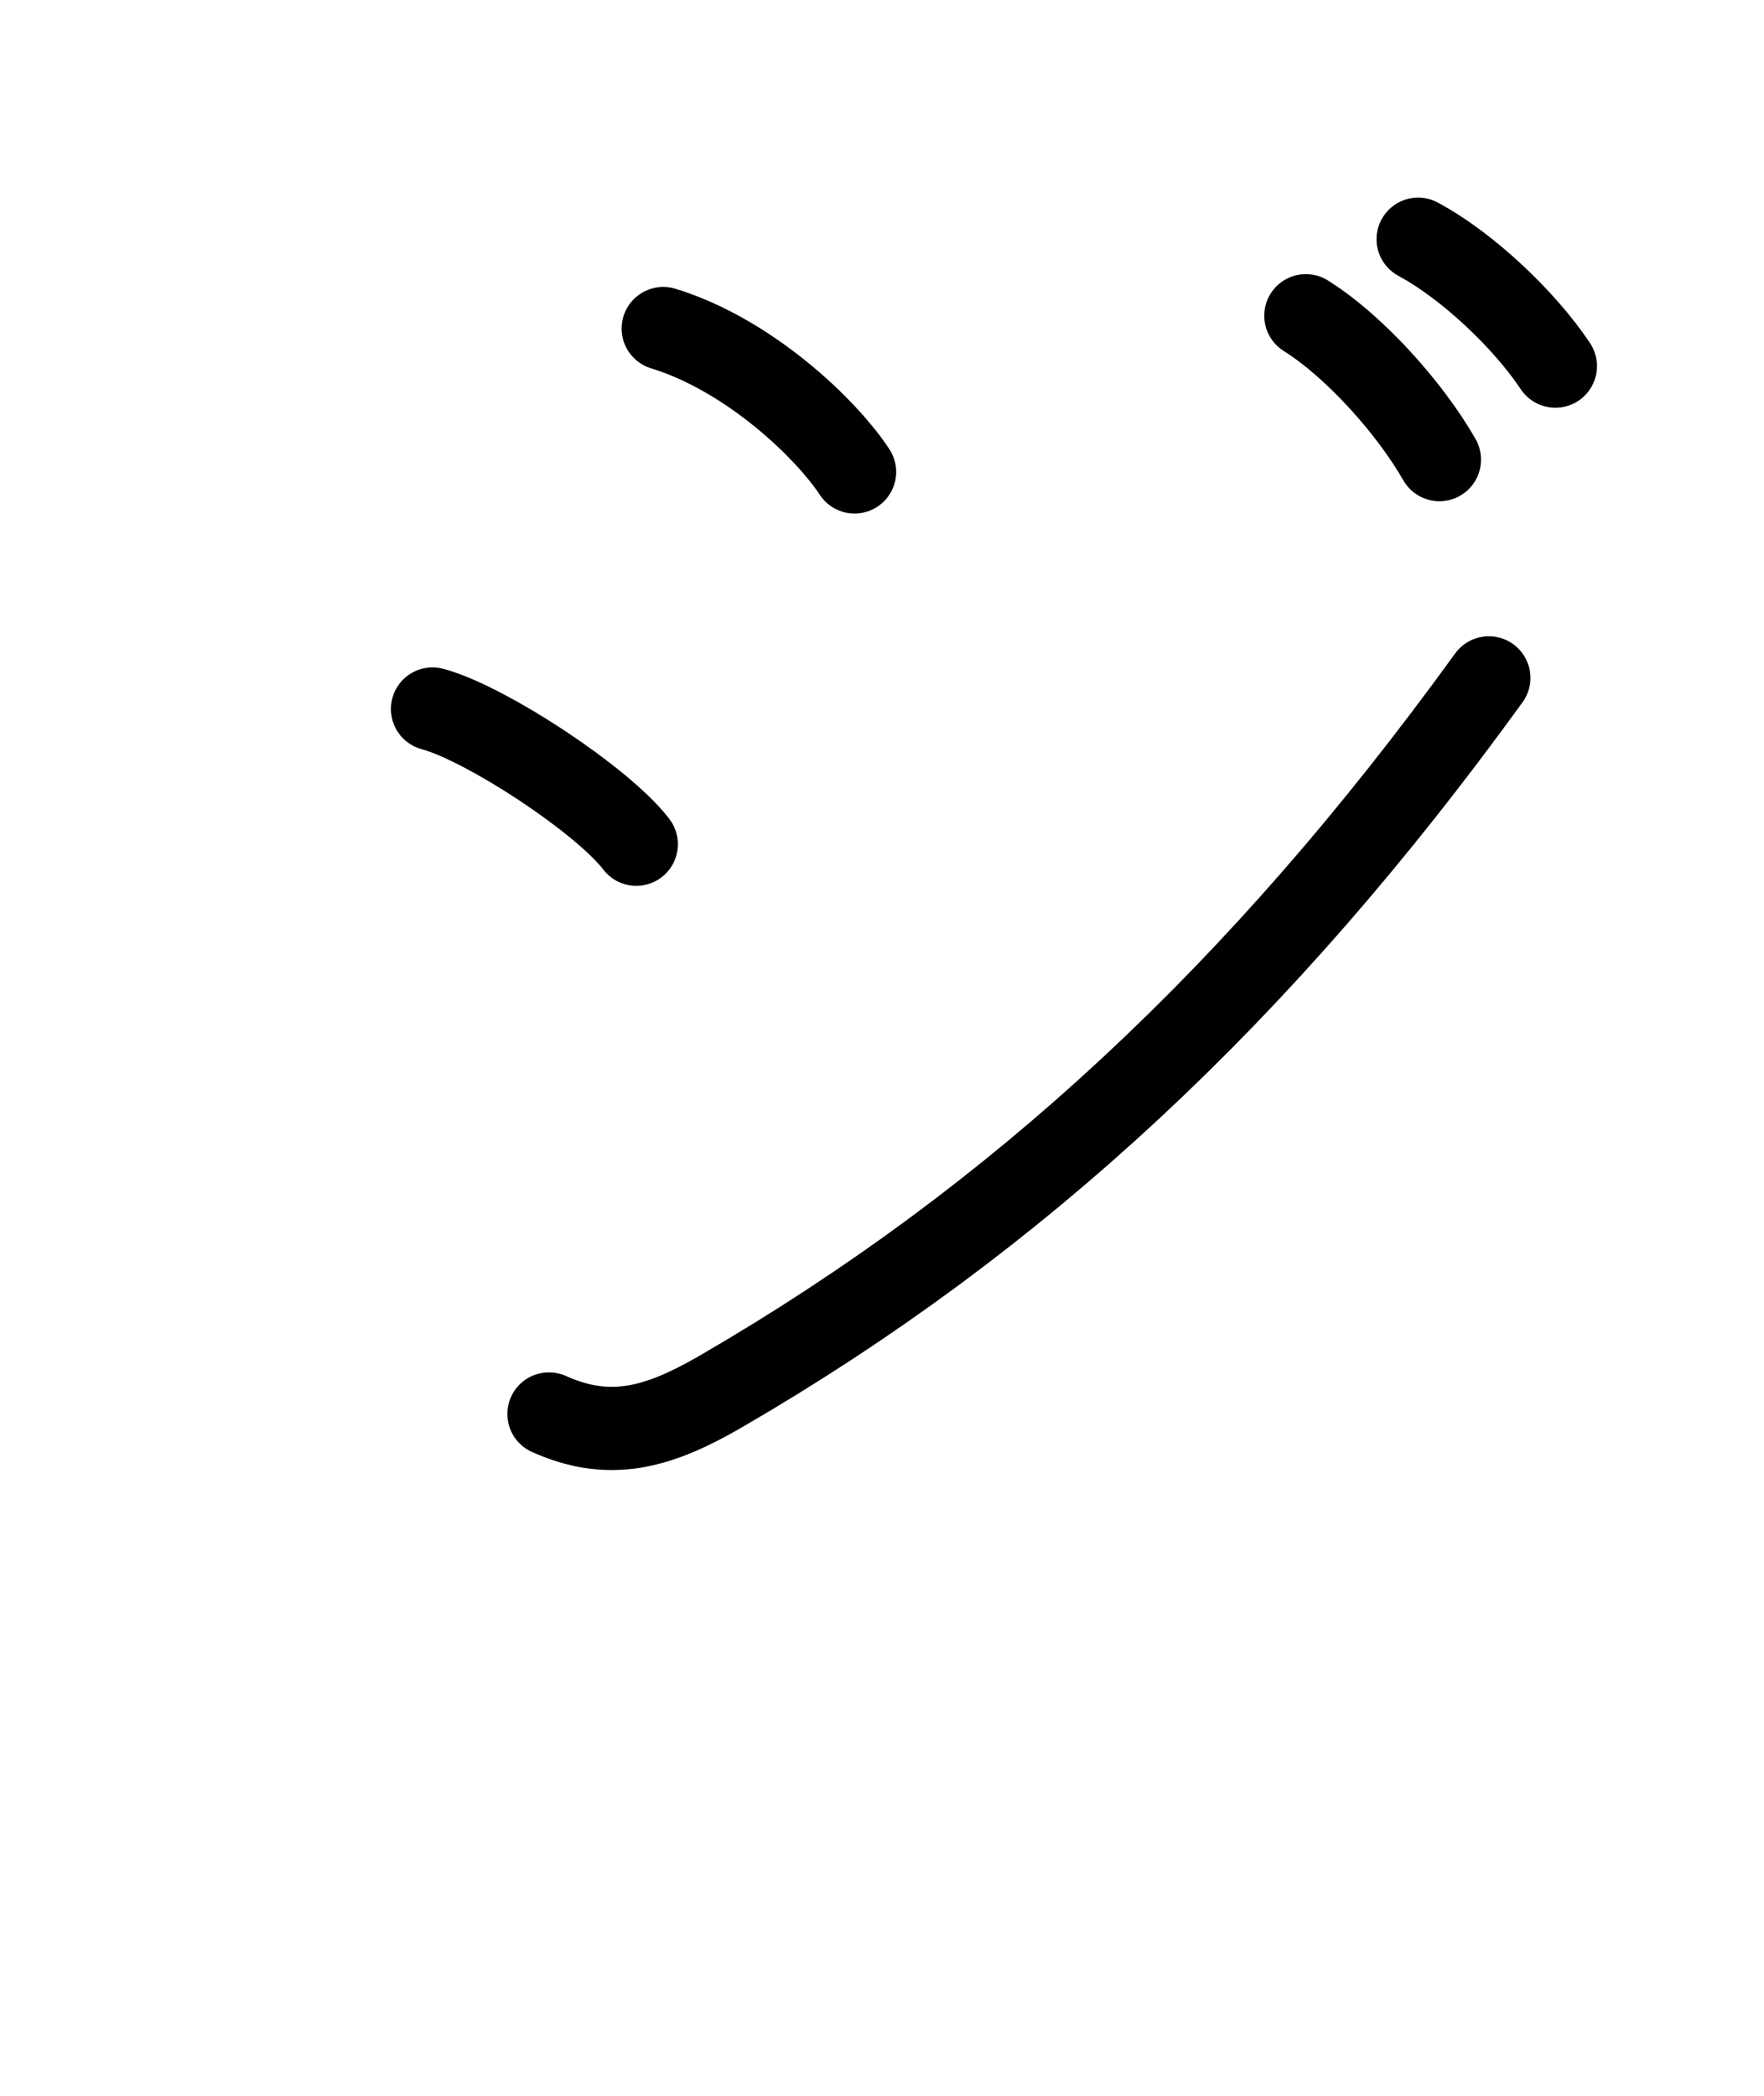
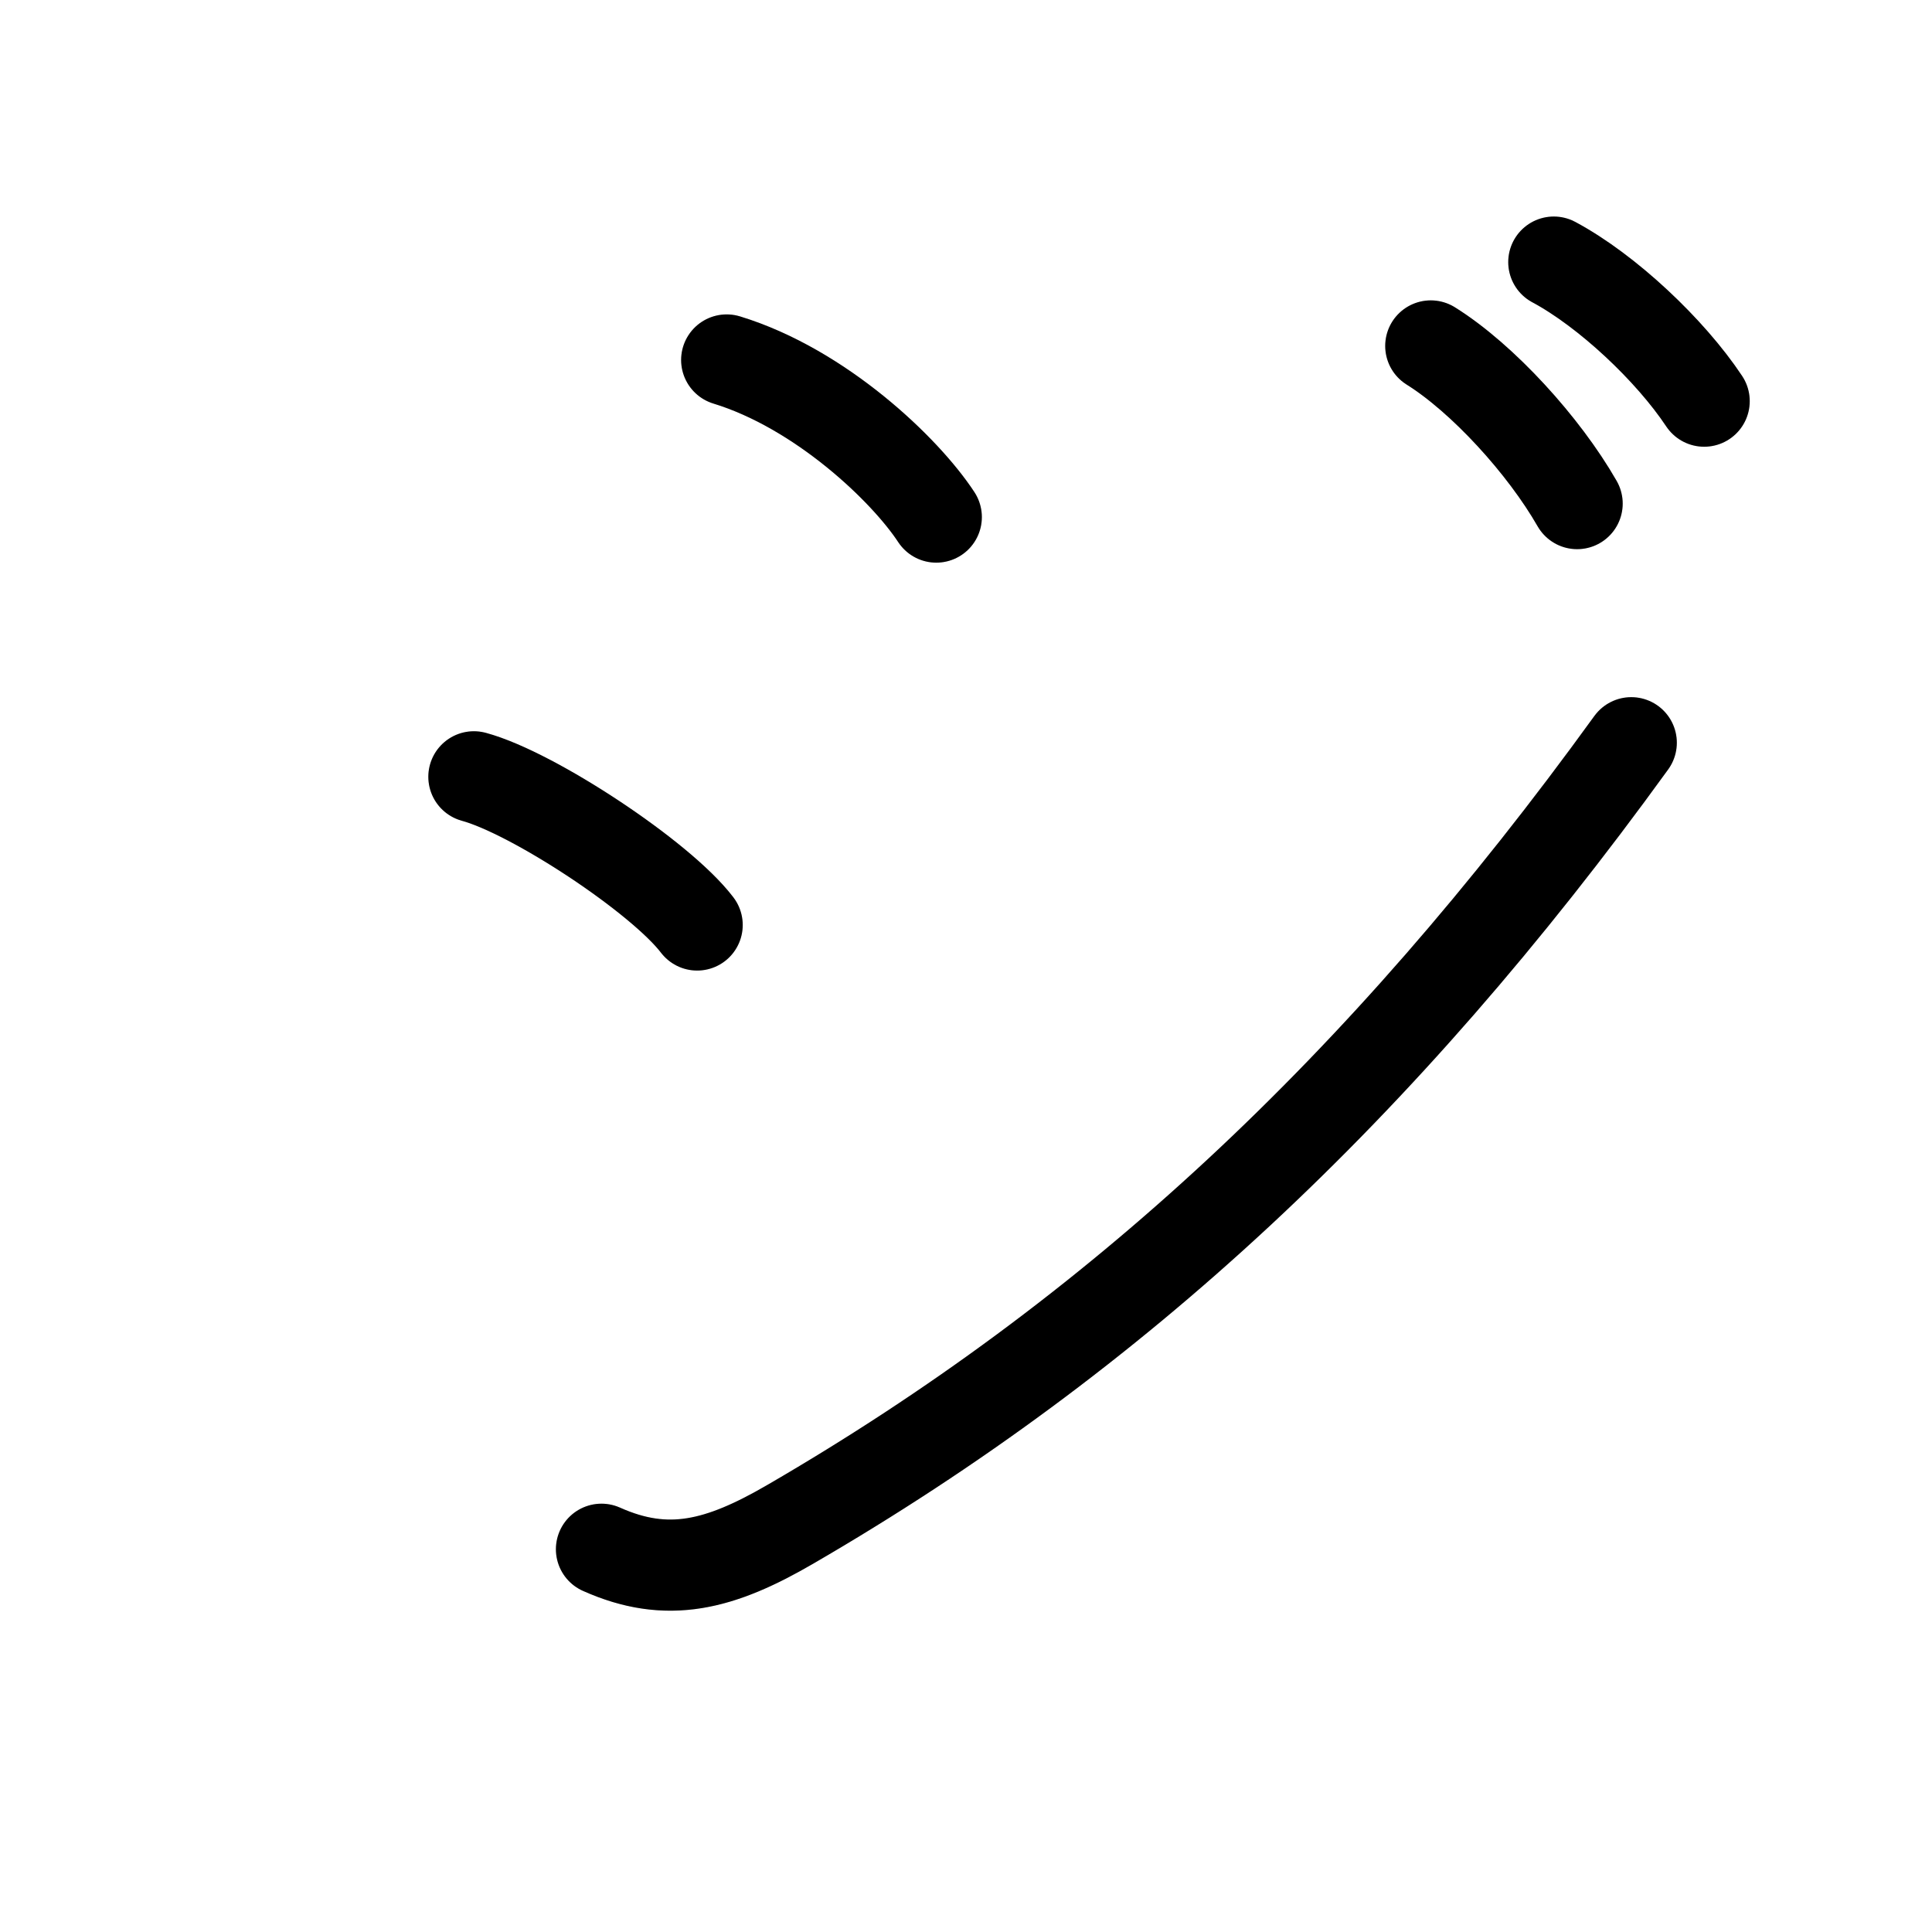
- <svg xmlns="http://www.w3.org/2000/svg" id="kvg-030b8" class="kanjivg" viewBox="0 0 106 126" width="106" height="126" xml:space="preserve" version="1.1" baseProfile="full">
+ <svg xmlns="http://www.w3.org/2000/svg" id="kvg-030b8" class="kanjivg" viewBox="0 0 106 106" width="106" height="106" xml:space="preserve" version="1.1" baseProfile="full">
  <defs>
    <style type="text/css">path.black{fill:none;stroke:black;stroke-width:5;stroke-linecap:round;stroke-linejoin:round;}path.grey{fill:none;stroke:#ddd;stroke-width:5;stroke-linecap:round;stroke-linejoin:round;}path.stroke{fill:none;stroke:black;stroke-width:5;stroke-linecap:round;stroke-linejoin:round;}text{font-size:16px;font-family:Segoe UI Symbol,Cambria Math,DejaVu Sans,Symbola,Quivira,STIX,Code2000;-webkit-touch-callout:none;cursor:pointer;-webkit-user-select:none;-khtml-user-select:none;-moz-user-select:none;-ms-user-select:none;user-select: none;}text:hover{color:#777;}#reset{font-weight:bold;}</style>
    <marker id="markerStart" markerWidth="8" markerHeight="8" style="overflow:visible;">
      <circle cx="0" cy="0" r="1.5" style="stroke:none;fill:red;fill-opacity:0.5;" />
    </marker>
    <marker id="markerEnd" style="overflow:visible;">
      <circle cx="0" cy="0" r="0.8" style="stroke:none;fill:blue;fill-opacity:0.5;">
        <animate attributeName="opacity" from="1" to="0" dur="3s" repeatCount="indefinite" />
      </circle>
    </marker>
  </defs>
  <path d="M39.87,19.75c5.14,1.57,9.79,6.01,11.5,8.62" class="grey" />
  <path d="M26,42.62c3.25,0.88,10.25,5.5,12.25,8.13" class="grey" />
  <path d="M33,85c3.62,1.62,6.5,0.88,10.38-1.38c17.81-10.34,32.37-23.87,46.12-42.87" class="grey" />
  <path d="M78.5,18.98c2.85,1.78,6.21,5.47,8.03,8.65" class="grey" />
  <path d="M85.25,14.38c2.93,1.57,6.39,4.83,8.25,7.63" class="grey" />
  <path d="M39.87,19.75c5.14,1.57,9.79,6.01,11.5,8.62" class="stroke" stroke-dasharray="150">
    <animate attributeName="stroke-dashoffset" from="150" to="0" dur="1.8s" begin="0.0s" fill="freeze" />
  </path>
  <path d="M26,42.62c3.25,0.88,10.25,5.5,12.25,8.13" class="stroke" stroke-dasharray="150">
    <set attributeName="opacity" to="0" dur="0.9s" />
    <animate attributeName="stroke-dashoffset" from="150" to="0" dur="1.8s" begin="0.9s" fill="freeze" />
  </path>
  <path d="M33,85c3.62,1.62,6.5,0.88,10.38-1.38c17.81-10.34,32.37-23.87,46.12-42.87" class="stroke" stroke-dasharray="150">
    <set attributeName="opacity" to="0" dur="1.8s" />
    <animate attributeName="stroke-dashoffset" from="150" to="0" dur="1.8s" begin="1.8s" fill="freeze" />
  </path>
  <path d="M78.5,18.98c2.85,1.78,6.21,5.47,8.03,8.65" class="stroke" stroke-dasharray="150">
    <set attributeName="opacity" to="0" dur="3.5s" />
    <animate attributeName="stroke-dashoffset" from="150" to="0" dur="1.8s" begin="3.5s" fill="freeze" />
  </path>
  <path d="M85.25,14.38c2.93,1.57,6.39,4.83,8.25,7.63" class="stroke" stroke-dasharray="150">
    <set attributeName="opacity" to="0" dur="4.4s" />
    <animate attributeName="stroke-dashoffset" from="150" to="0" dur="1.8s" begin="4.4s" fill="freeze" />
  </path>
</svg>
